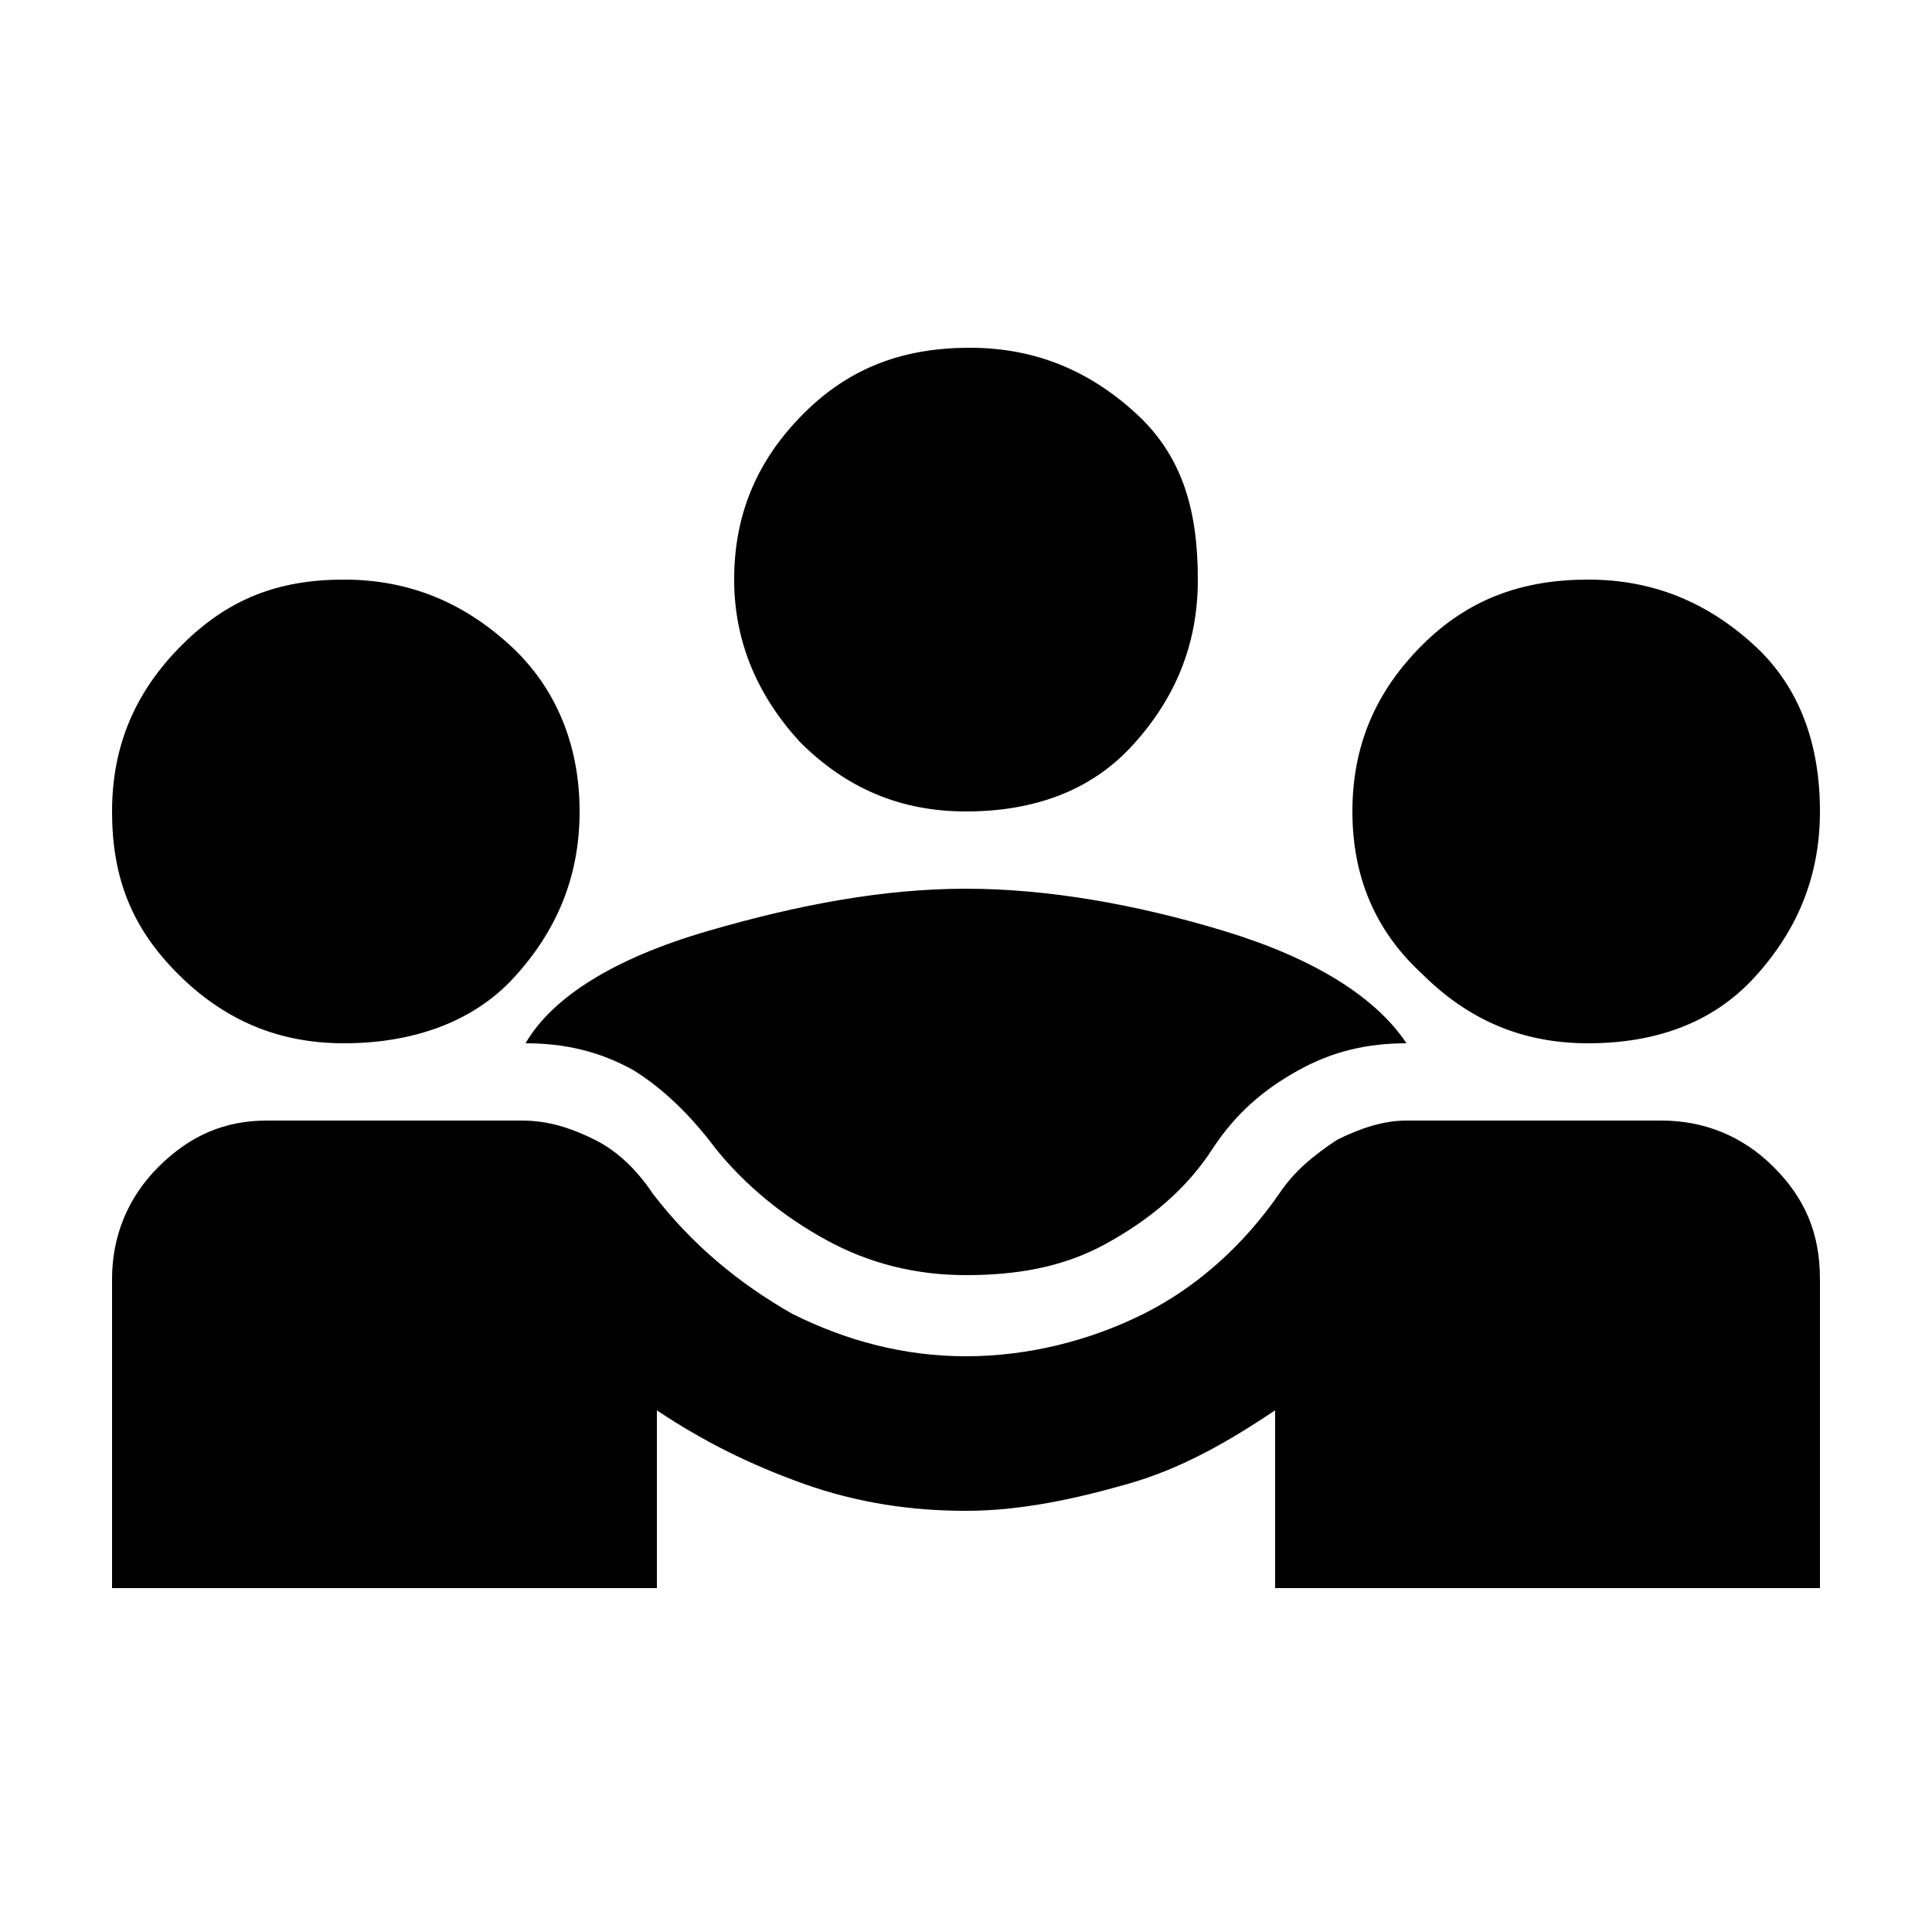
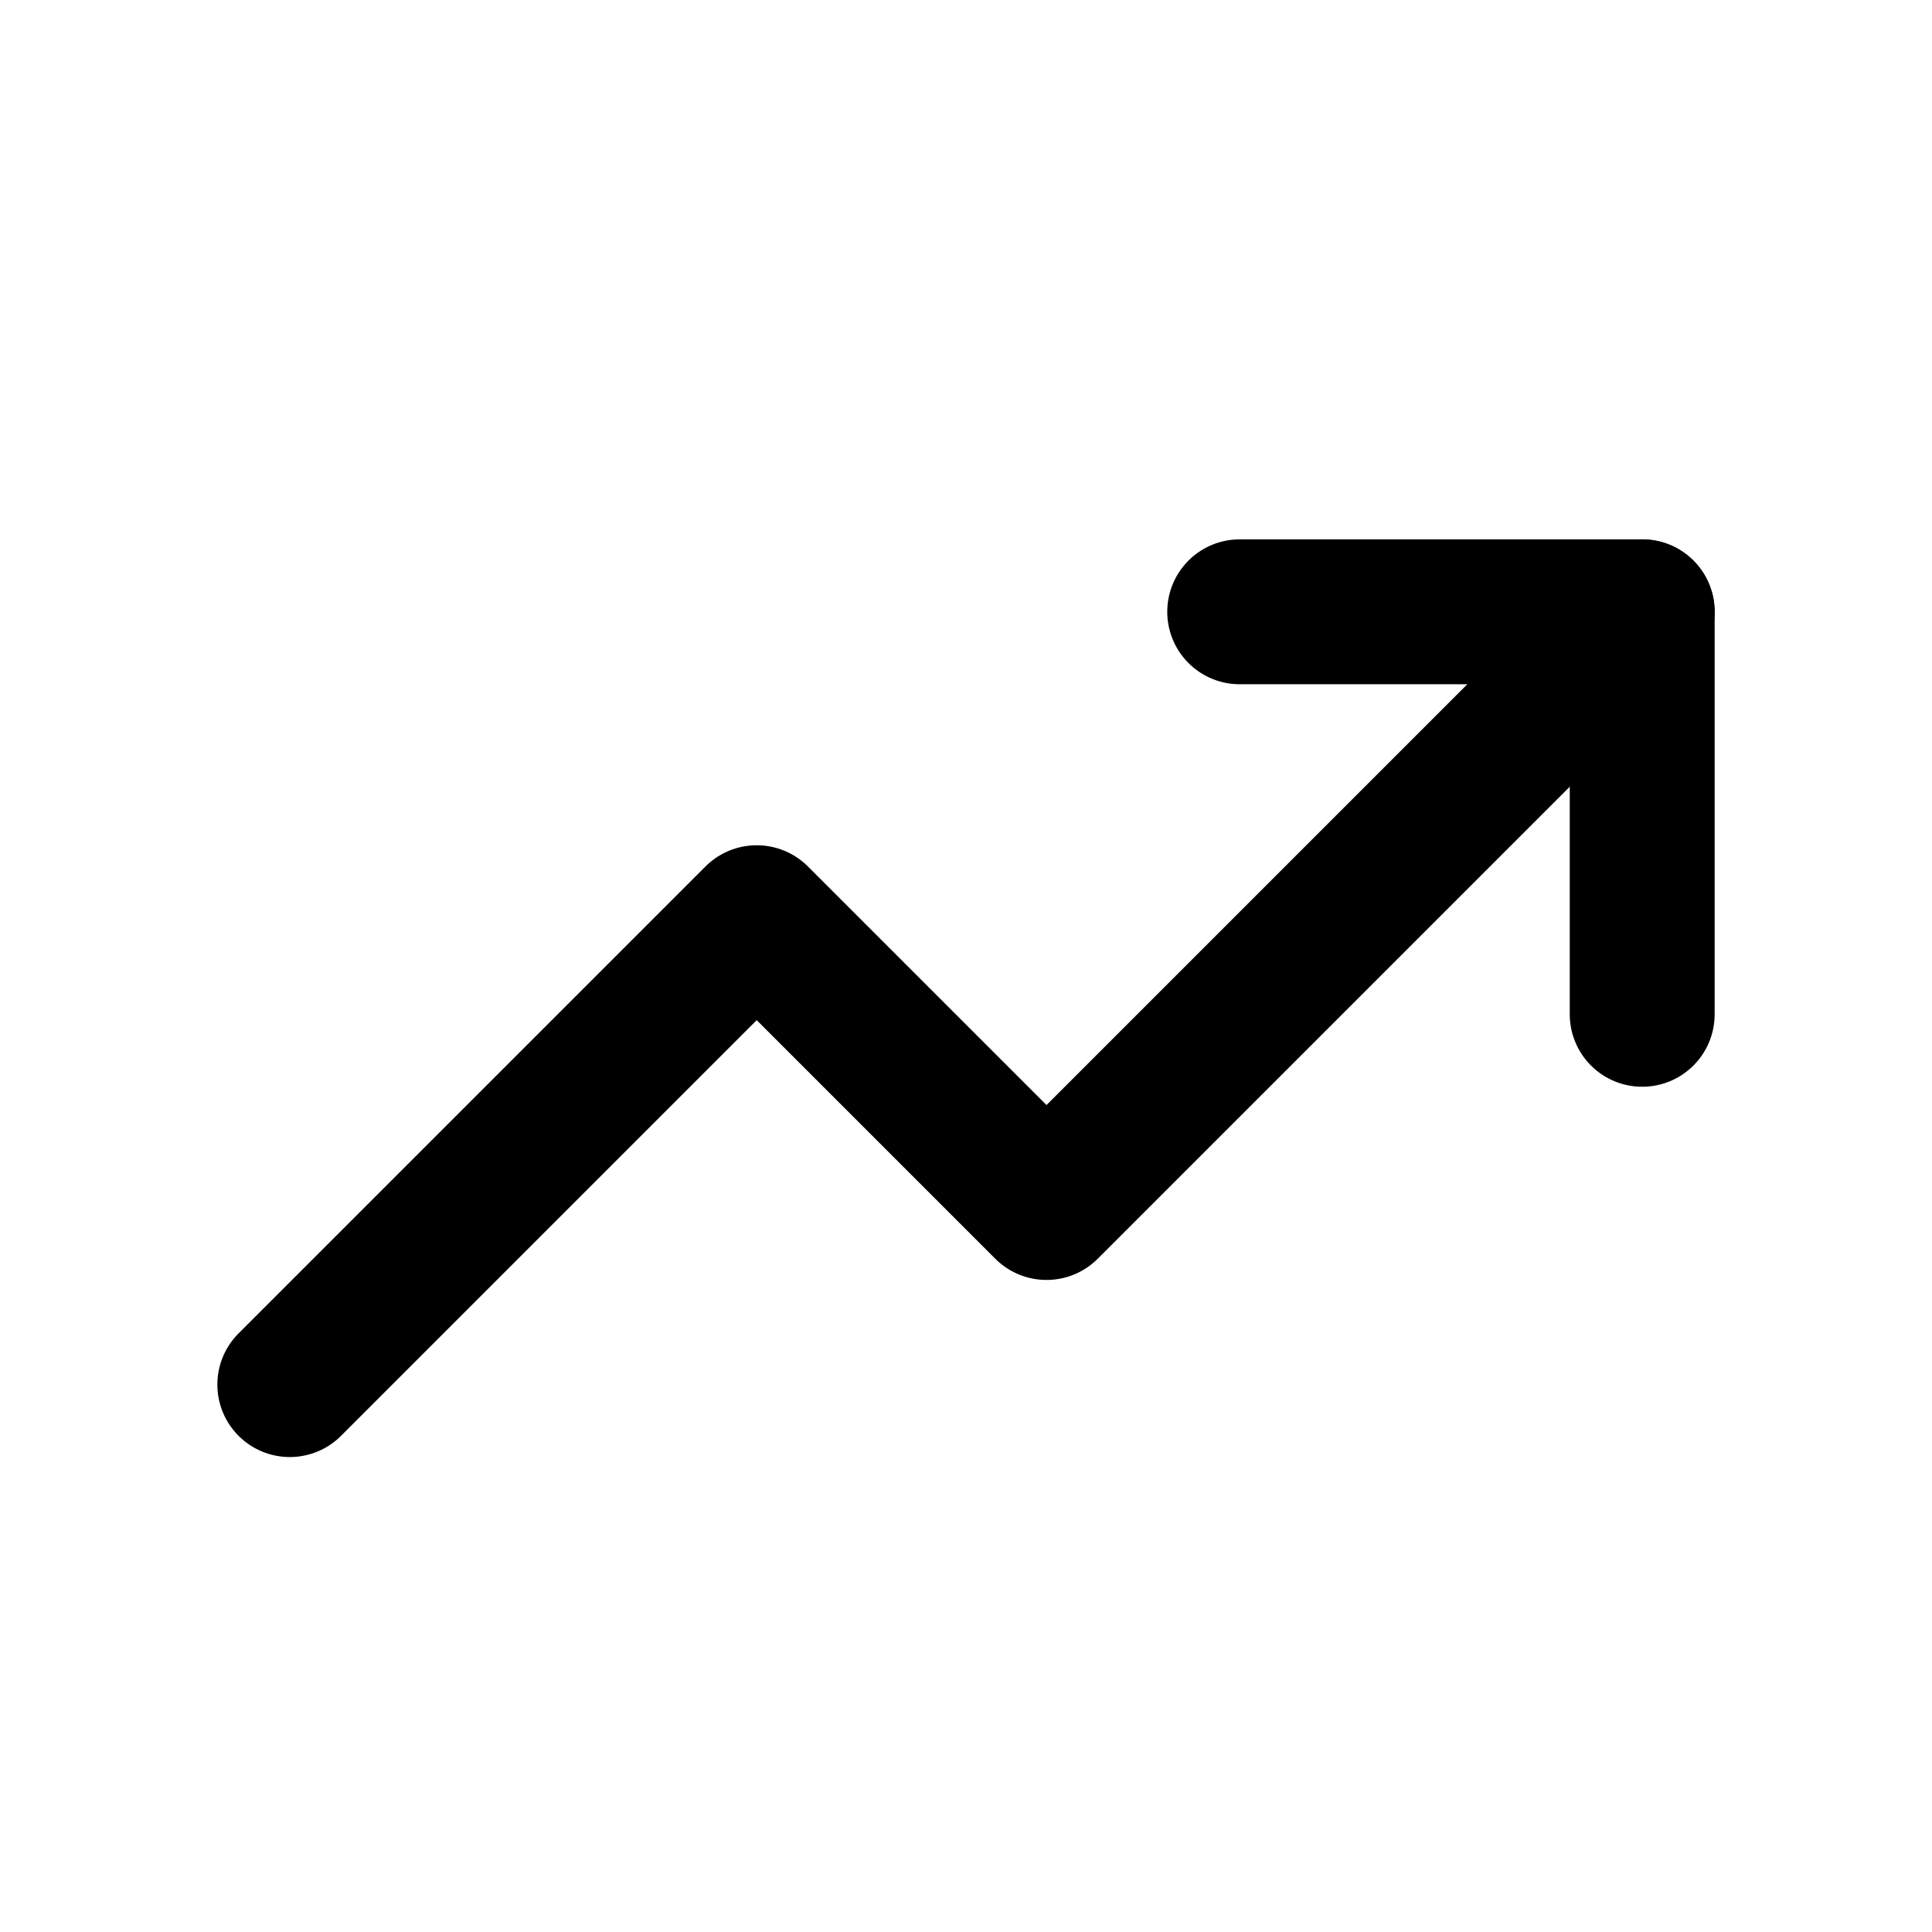
- <svg xmlns="http://www.w3.org/2000/svg" version="1.1" id="레이어_1" x="0px" y="0px" viewBox="0 0 50 50" style="enable-background:new 0 0 50 50;" xml:space="preserve">
-   <path d="M2.9,41.1v-8c0-1.1,0.4-2.1,1.2-2.9S5.8,29,6.9,29h6.6c0.7,0,1.3,0.2,1.9,0.5c0.6,0.3,1.1,0.8,1.5,1.4  c1,1.3,2.2,2.3,3.6,3.1c1.4,0.7,2.9,1.1,4.5,1.1c1.6,0,3.2-0.4,4.6-1.1c1.4-0.7,2.6-1.8,3.5-3.1c0.4-0.6,0.9-1,1.5-1.4  c0.6-0.3,1.2-0.5,1.8-0.5h6.6c1.1,0,2.1,0.4,2.9,1.2c0.8,0.8,1.2,1.7,1.2,2.9v8H33v-4.6c-1.2,0.8-2.4,1.5-3.8,1.9  c-1.4,0.4-2.8,0.7-4.2,0.7c-1.4,0-2.8-0.2-4.2-0.7c-1.4-0.5-2.6-1.1-3.8-1.9v4.6H2.9z M25,33c-1.3,0-2.5-0.3-3.6-0.9  c-1.1-0.6-2.1-1.4-2.9-2.4c-0.6-0.8-1.3-1.5-2.1-2c-0.9-0.5-1.8-0.7-2.8-0.7c0.7-1.2,2.3-2.2,4.7-2.9S22.9,23,25,23s4.4,0.4,6.7,1.1  s3.9,1.7,4.7,2.9c-1,0-1.9,0.2-2.8,0.7c-0.9,0.5-1.6,1.1-2.2,2c-0.7,1.1-1.7,1.9-2.8,2.5C27.5,32.8,26.3,33,25,33z M8.9,27  c-1.7,0-3.1-0.6-4.3-1.8S2.9,22.7,2.9,21c0-1.7,0.6-3.1,1.8-4.3S7.2,15,8.9,15c1.7,0,3.1,0.6,4.3,1.7S15,19.3,15,21  c0,1.7-0.6,3.1-1.7,4.3S10.6,27,8.9,27z M41.1,27c-1.7,0-3.1-0.6-4.3-1.8C35.6,24.1,35,22.7,35,21c0-1.7,0.6-3.1,1.8-4.3  c1.2-1.2,2.6-1.7,4.3-1.7c1.7,0,3.1,0.6,4.3,1.7s1.7,2.6,1.7,4.3c0,1.7-0.6,3.1-1.7,4.3S42.8,27,41.1,27z M25,21  c-1.7,0-3.1-0.6-4.3-1.8C19.6,18,19,16.6,19,15c0-1.7,0.6-3.1,1.8-4.3c1.2-1.2,2.6-1.7,4.3-1.7c1.7,0,3.1,0.6,4.3,1.7S31,13.2,31,15  c0,1.7-0.6,3.1-1.7,4.3S26.7,21,25,21z" />
+ <svg xmlns="http://www.w3.org/2000/svg" viewBox="0 0 24 24" fill="none" stroke="#000" stroke-width="1.8" stroke-linecap="round" stroke-linejoin="round">
+   <path d="M3.6 17.2 9.4 11.4l3.6 3.6 7.4-7.4" />
+   <path d="M15.4 7.6h5v5" />
</svg>
